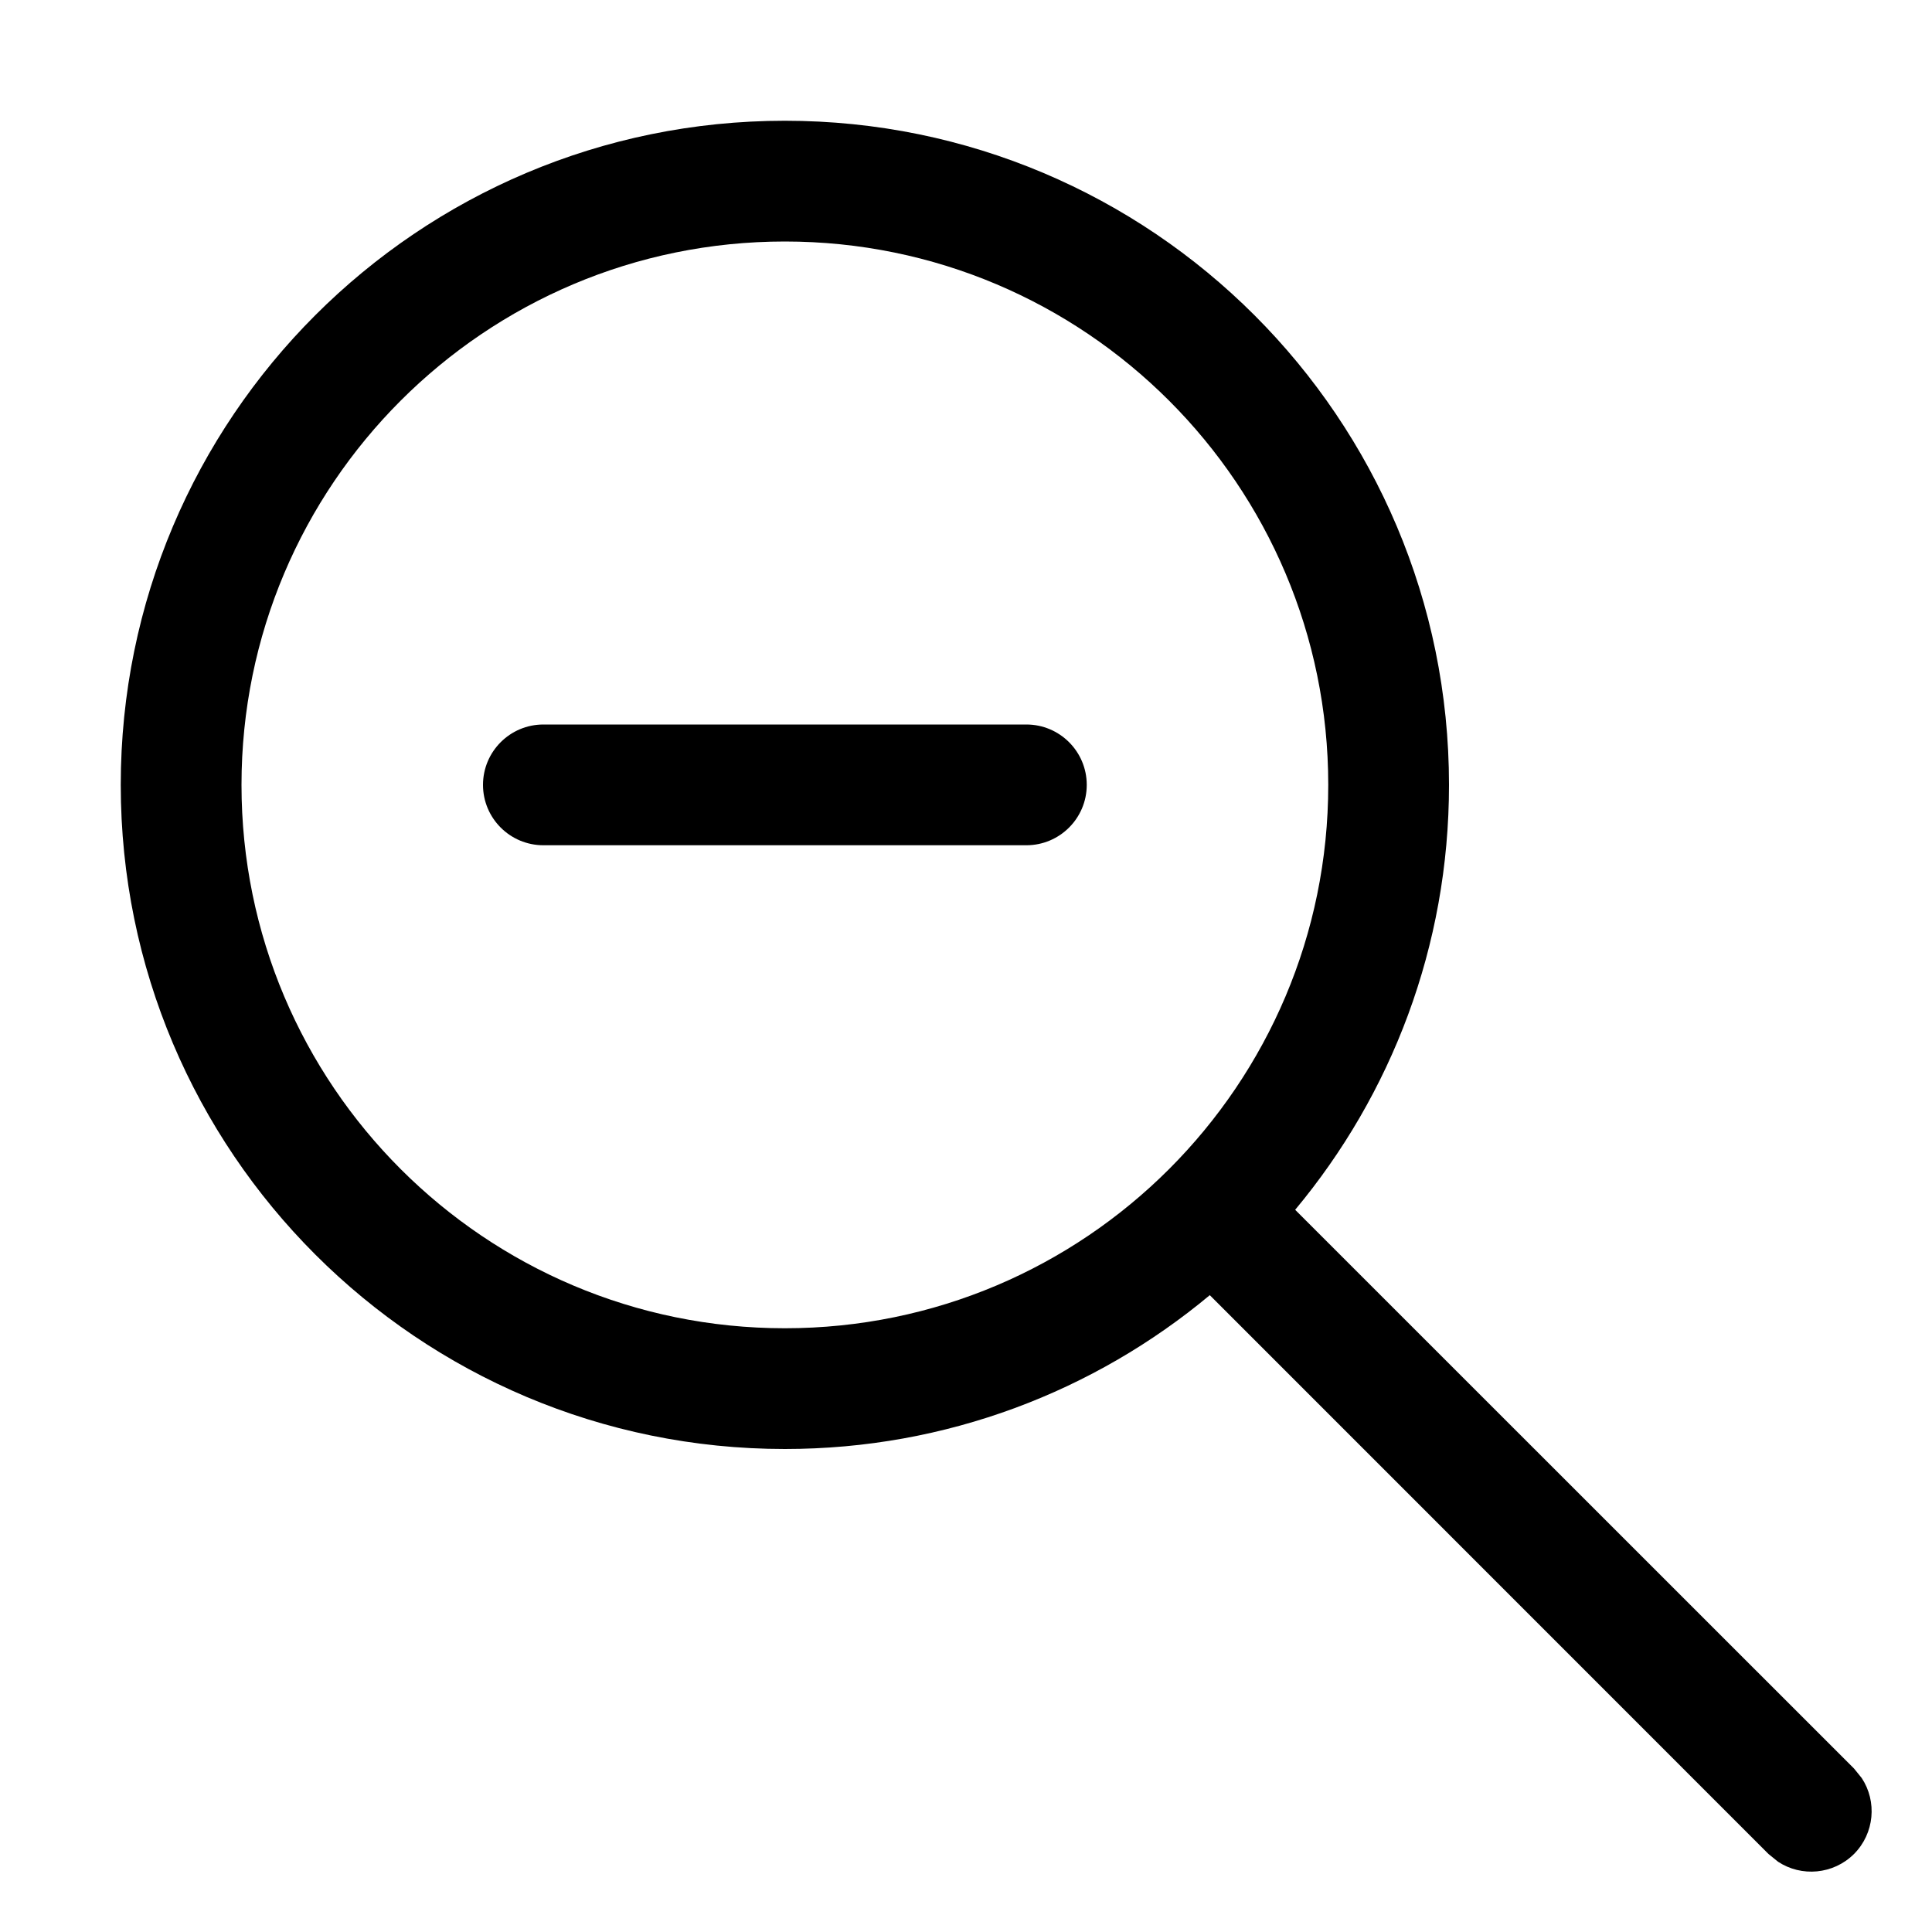
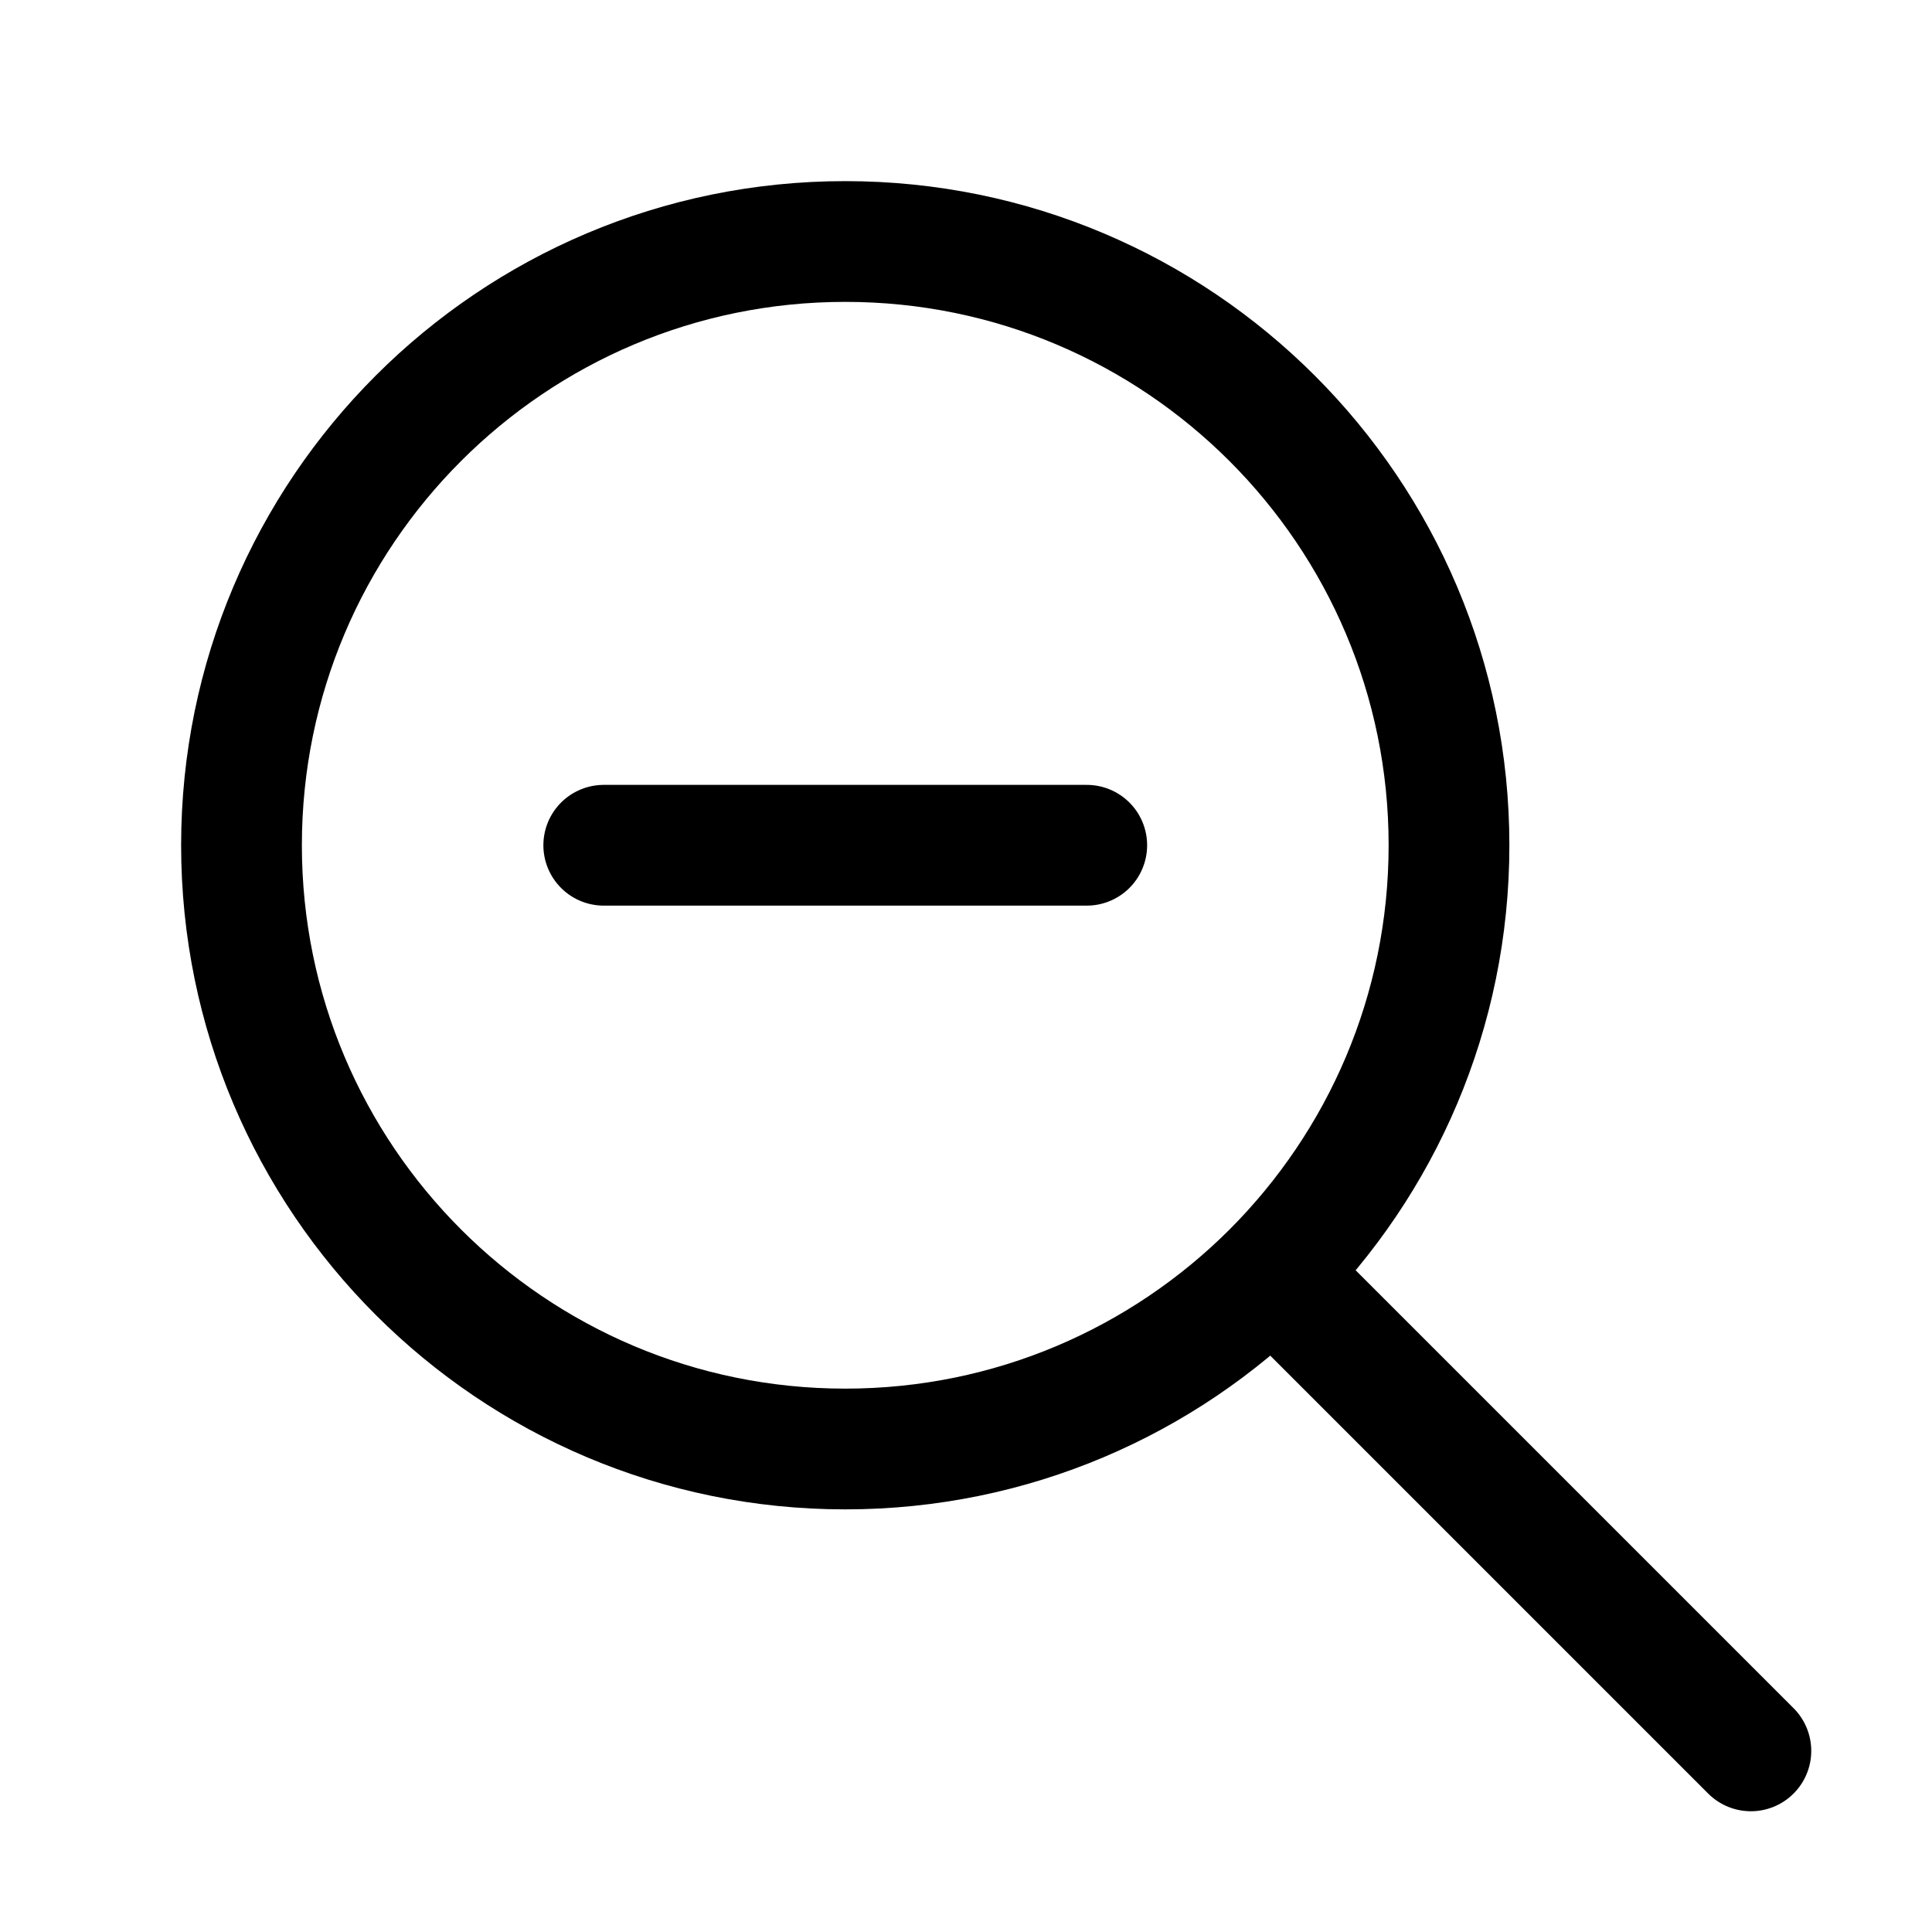
<svg xmlns="http://www.w3.org/2000/svg" width="16" height="16" viewBox="0 0 16 16" fill="none">
-   <path d="M6.5 1C9.538 1 12 3.462 12 6.5C12 7.839 11.521 9.065 10.726 10.019L15.354 14.646L15.418 14.725C15.546 14.919 15.524 15.183 15.354 15.354C15.183 15.524 14.919 15.546 14.725 15.418L14.646 15.354L10.019 10.726C9.065 11.521 7.839 12 6.5 12C3.462 12 1 9.538 1 6.5C1 3.462 3.462 1 6.5 1ZM6.5 2C4.015 2 2 4.015 2 6.5C2 8.985 4.015 11 6.5 11C8.985 11 11 8.985 11 6.5C11 4.015 8.985 2 6.5 2ZM8.5 6C8.776 6 9 6.224 9 6.5C9 6.776 8.776 7 8.5 7H4.5C4.224 7 4 6.776 4 6.5C4 6.224 4.224 6 4.5 6H8.5Z" fill="black" />
+   <path d="M14.5 14.5L10.536 10.536M10.536 10.536C11.44 9.631 12 8.381 12 7C12 4.239 9.761 2 7 2C4.239 2 2 4.239 2 7C2 9.761 4.239 12 7 12C8.381 12 9.631 11.44 10.536 10.536ZM5 7H9" stroke="black" stroke-linecap="round" />
</svg>
